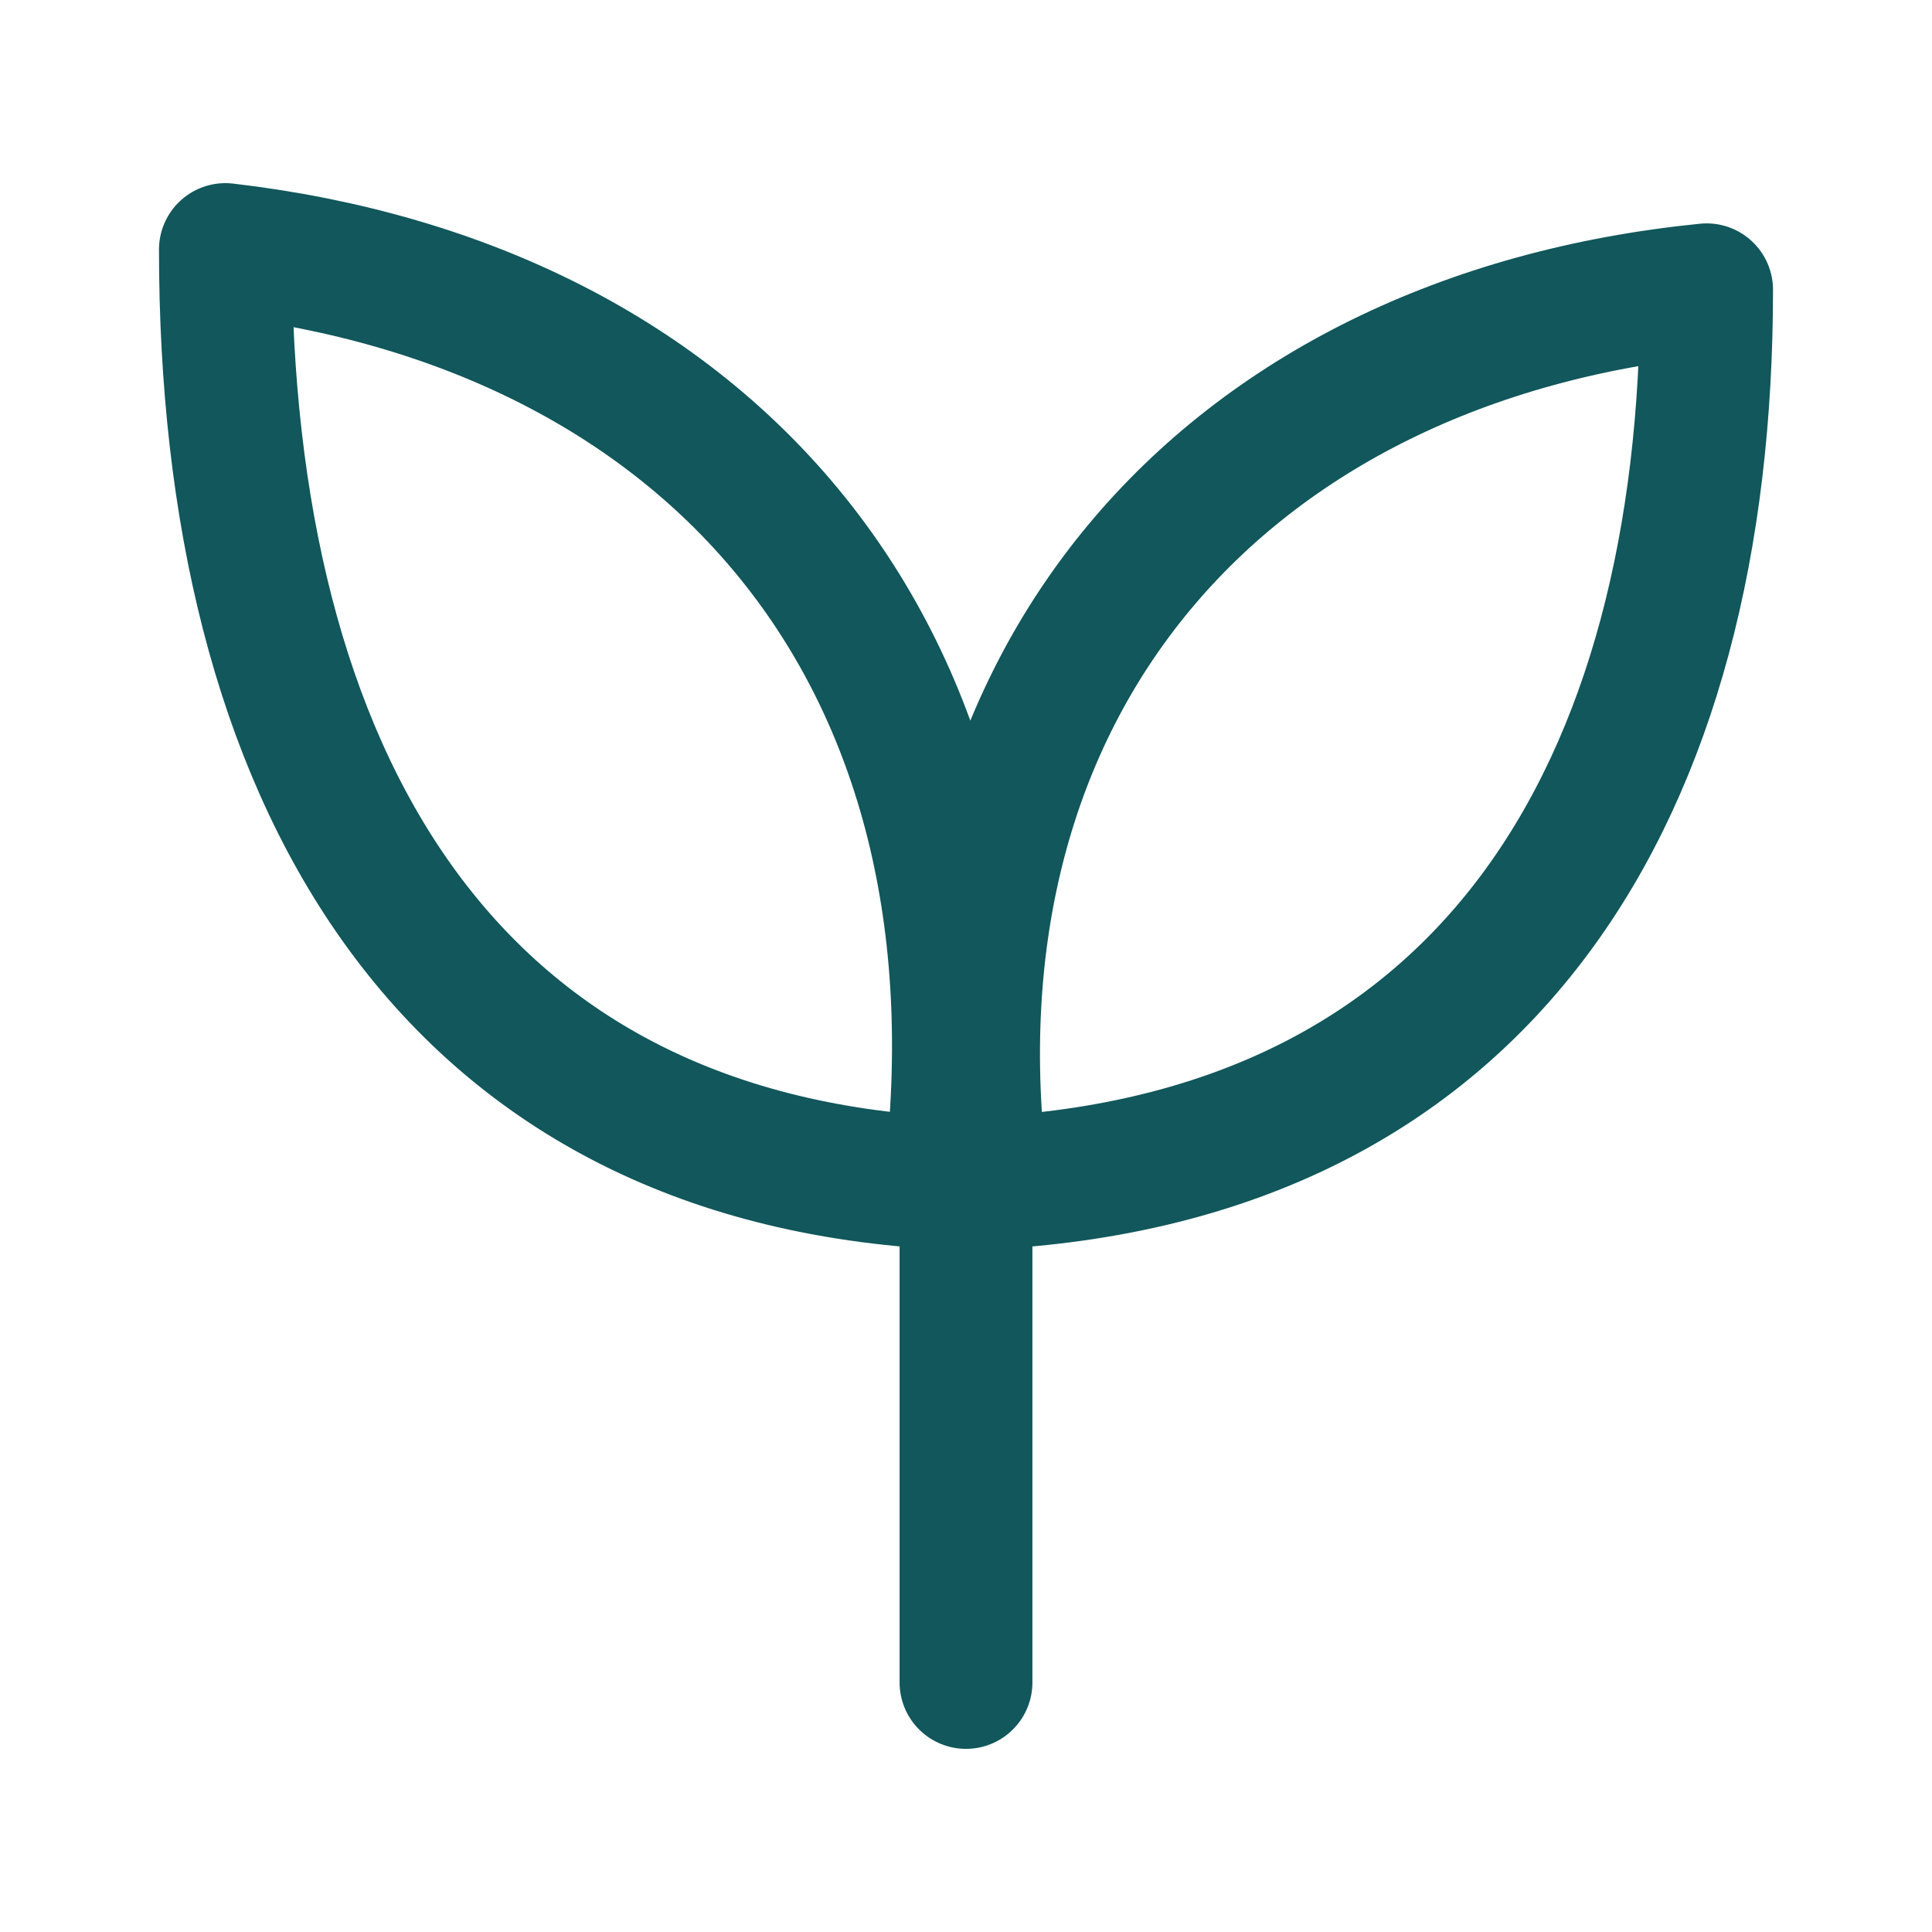
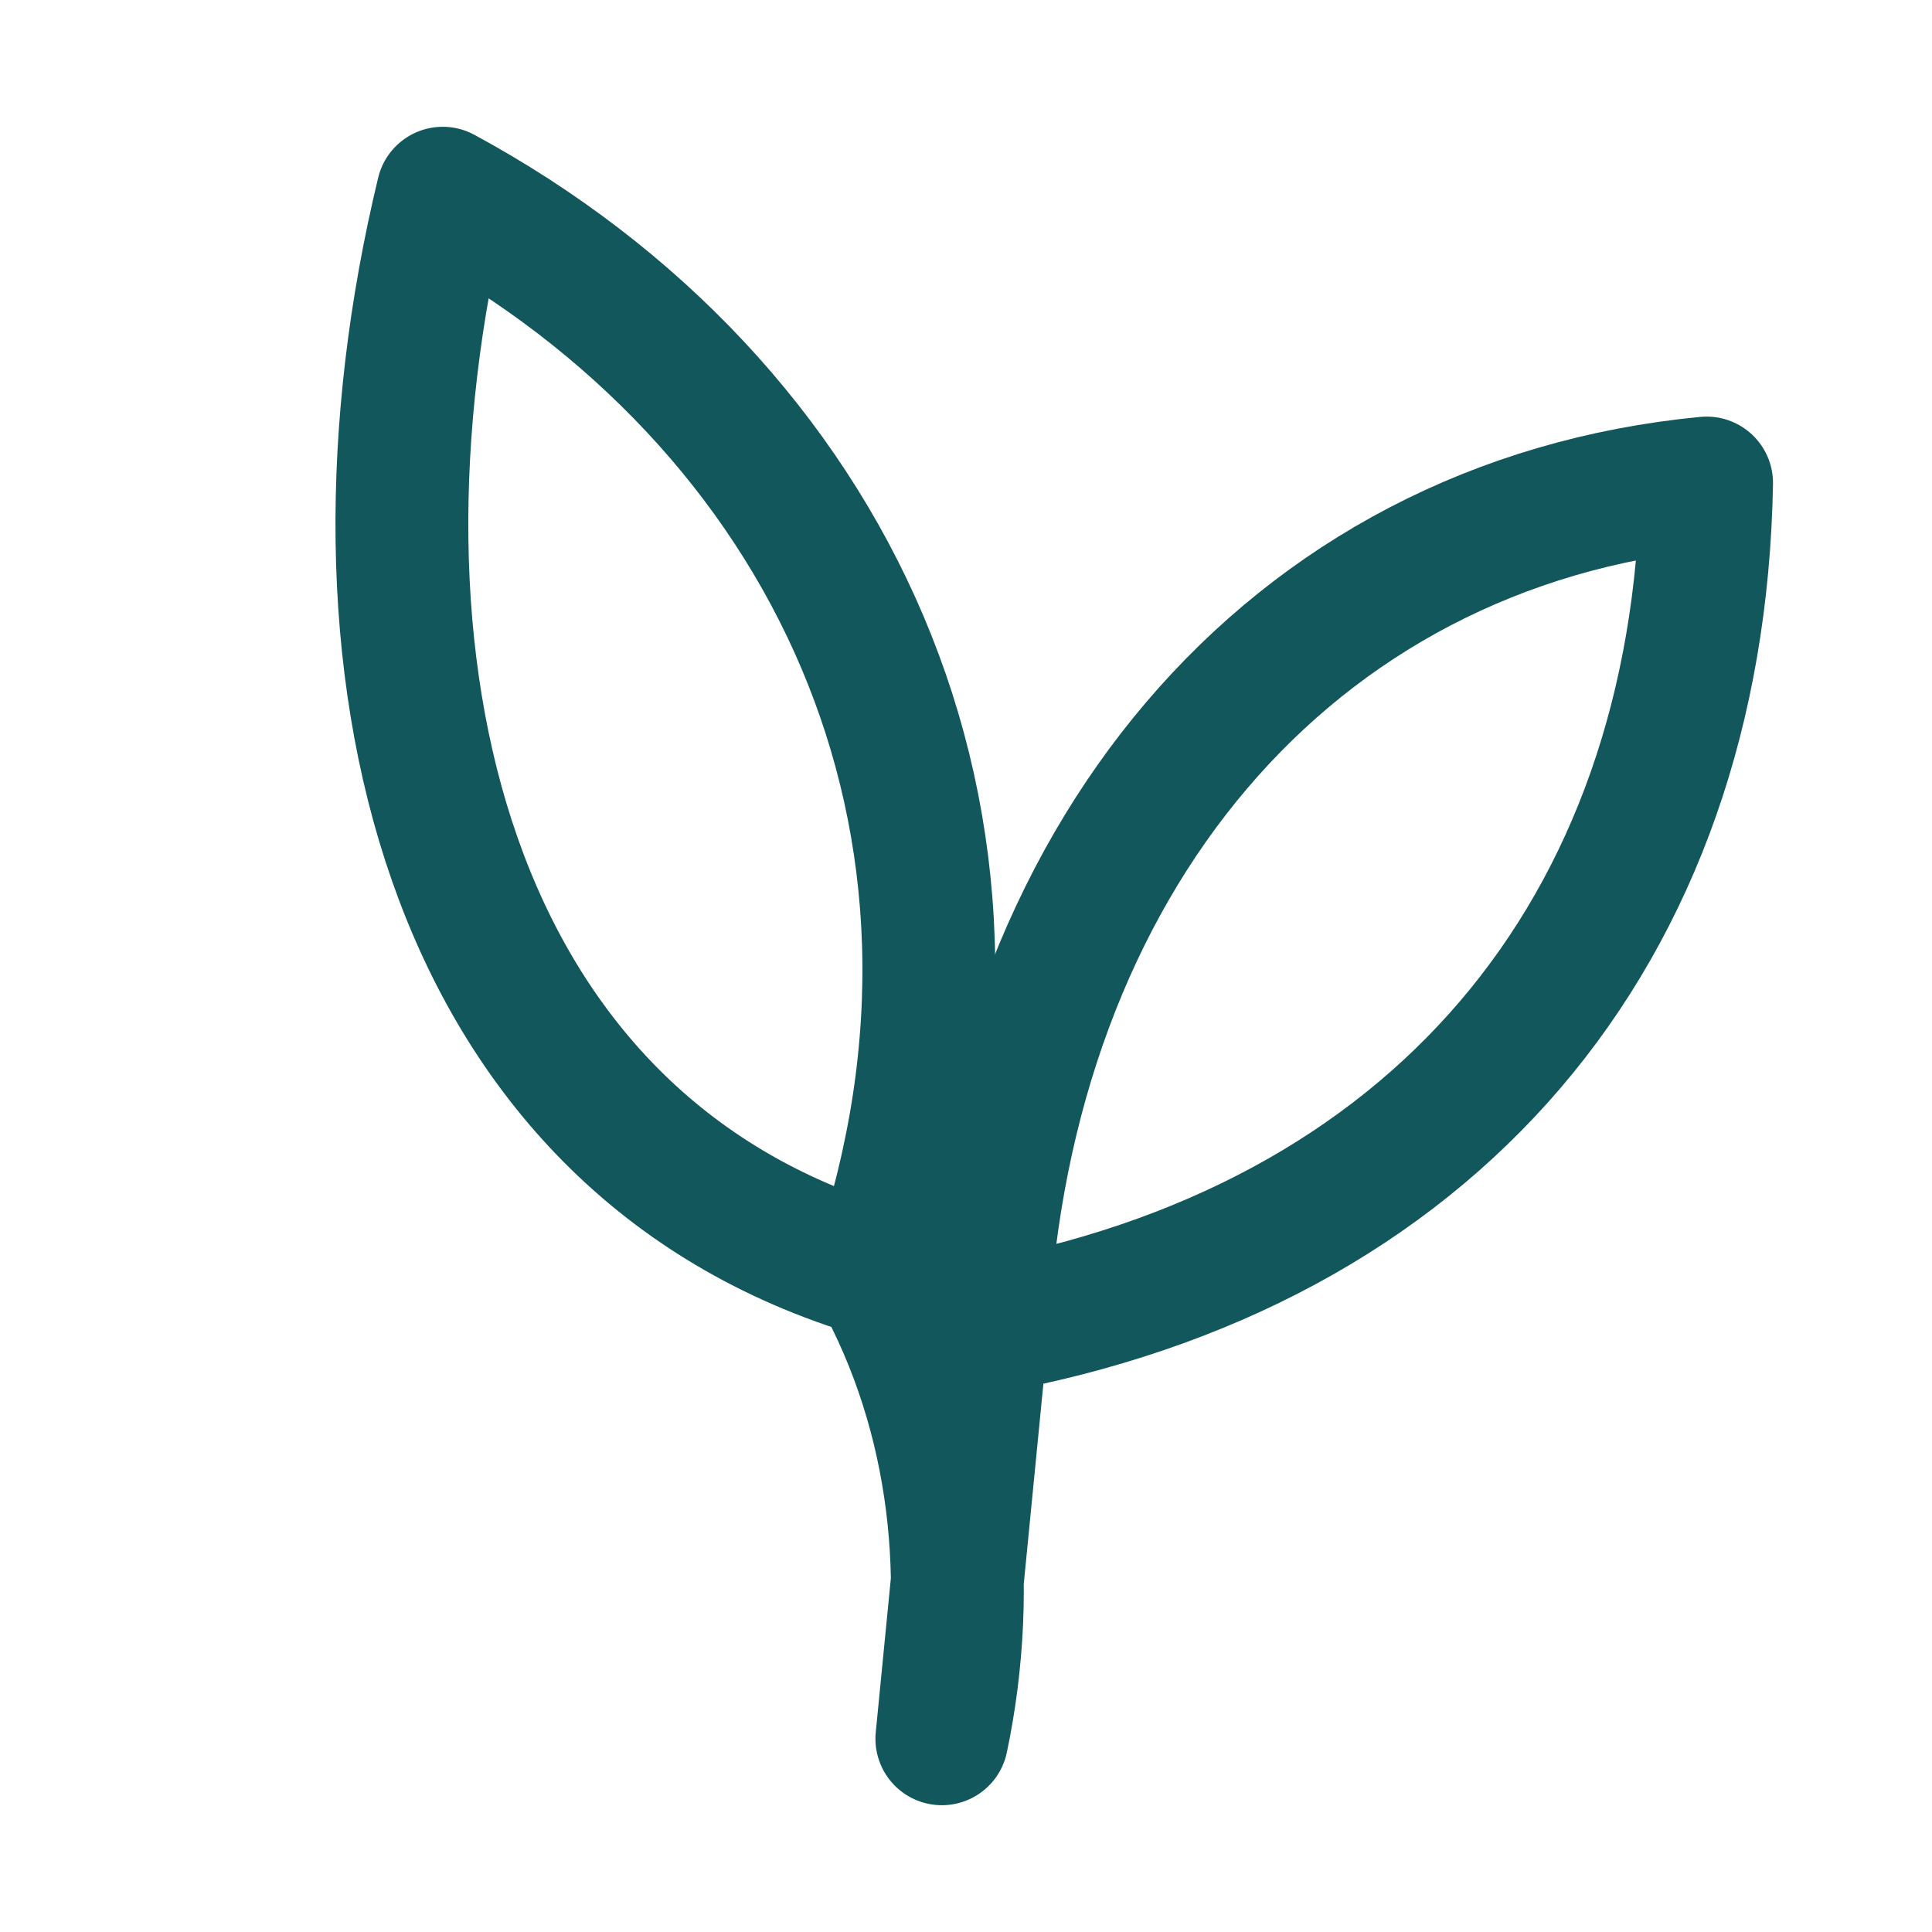
<svg xmlns="http://www.w3.org/2000/svg" viewBox="0 0 24 24" width="24" height="24" fill="none" stroke="#11575b" stroke-width="1.65" stroke-linecap="round" stroke-linejoin="round" role="img" aria-labelledby="title">
-   <path d="M11.8 14.7C5.5 14.4 2.8 9.6 2.8 3.1c6 .7 9.8 5 9 11.6ZM12.2 14.7c-.8-6.2 3-10.5 9-11.1 0 6.2-2.7 10.8-9 11.1Z" />
-   <path d="M12 14.7v6.2" fill="none" />
+   <path d="M10.9 15.8C5.5 14.2 4.1 8.2 5.5 2.4c4.8 2.6 7.3 7.8 5.4 13.4Z" />
+   <path d="M12.2 16.5c.3-5.8 3.8-10 9-10.5-.1 5.6-3.4 9.5-9 10.5Z" />
+   <path d="M10.9 15.8c1 1.8 1.2 3.9.8 5.8m.5-5.1-.5 5.1" fill="none" />
</svg>
